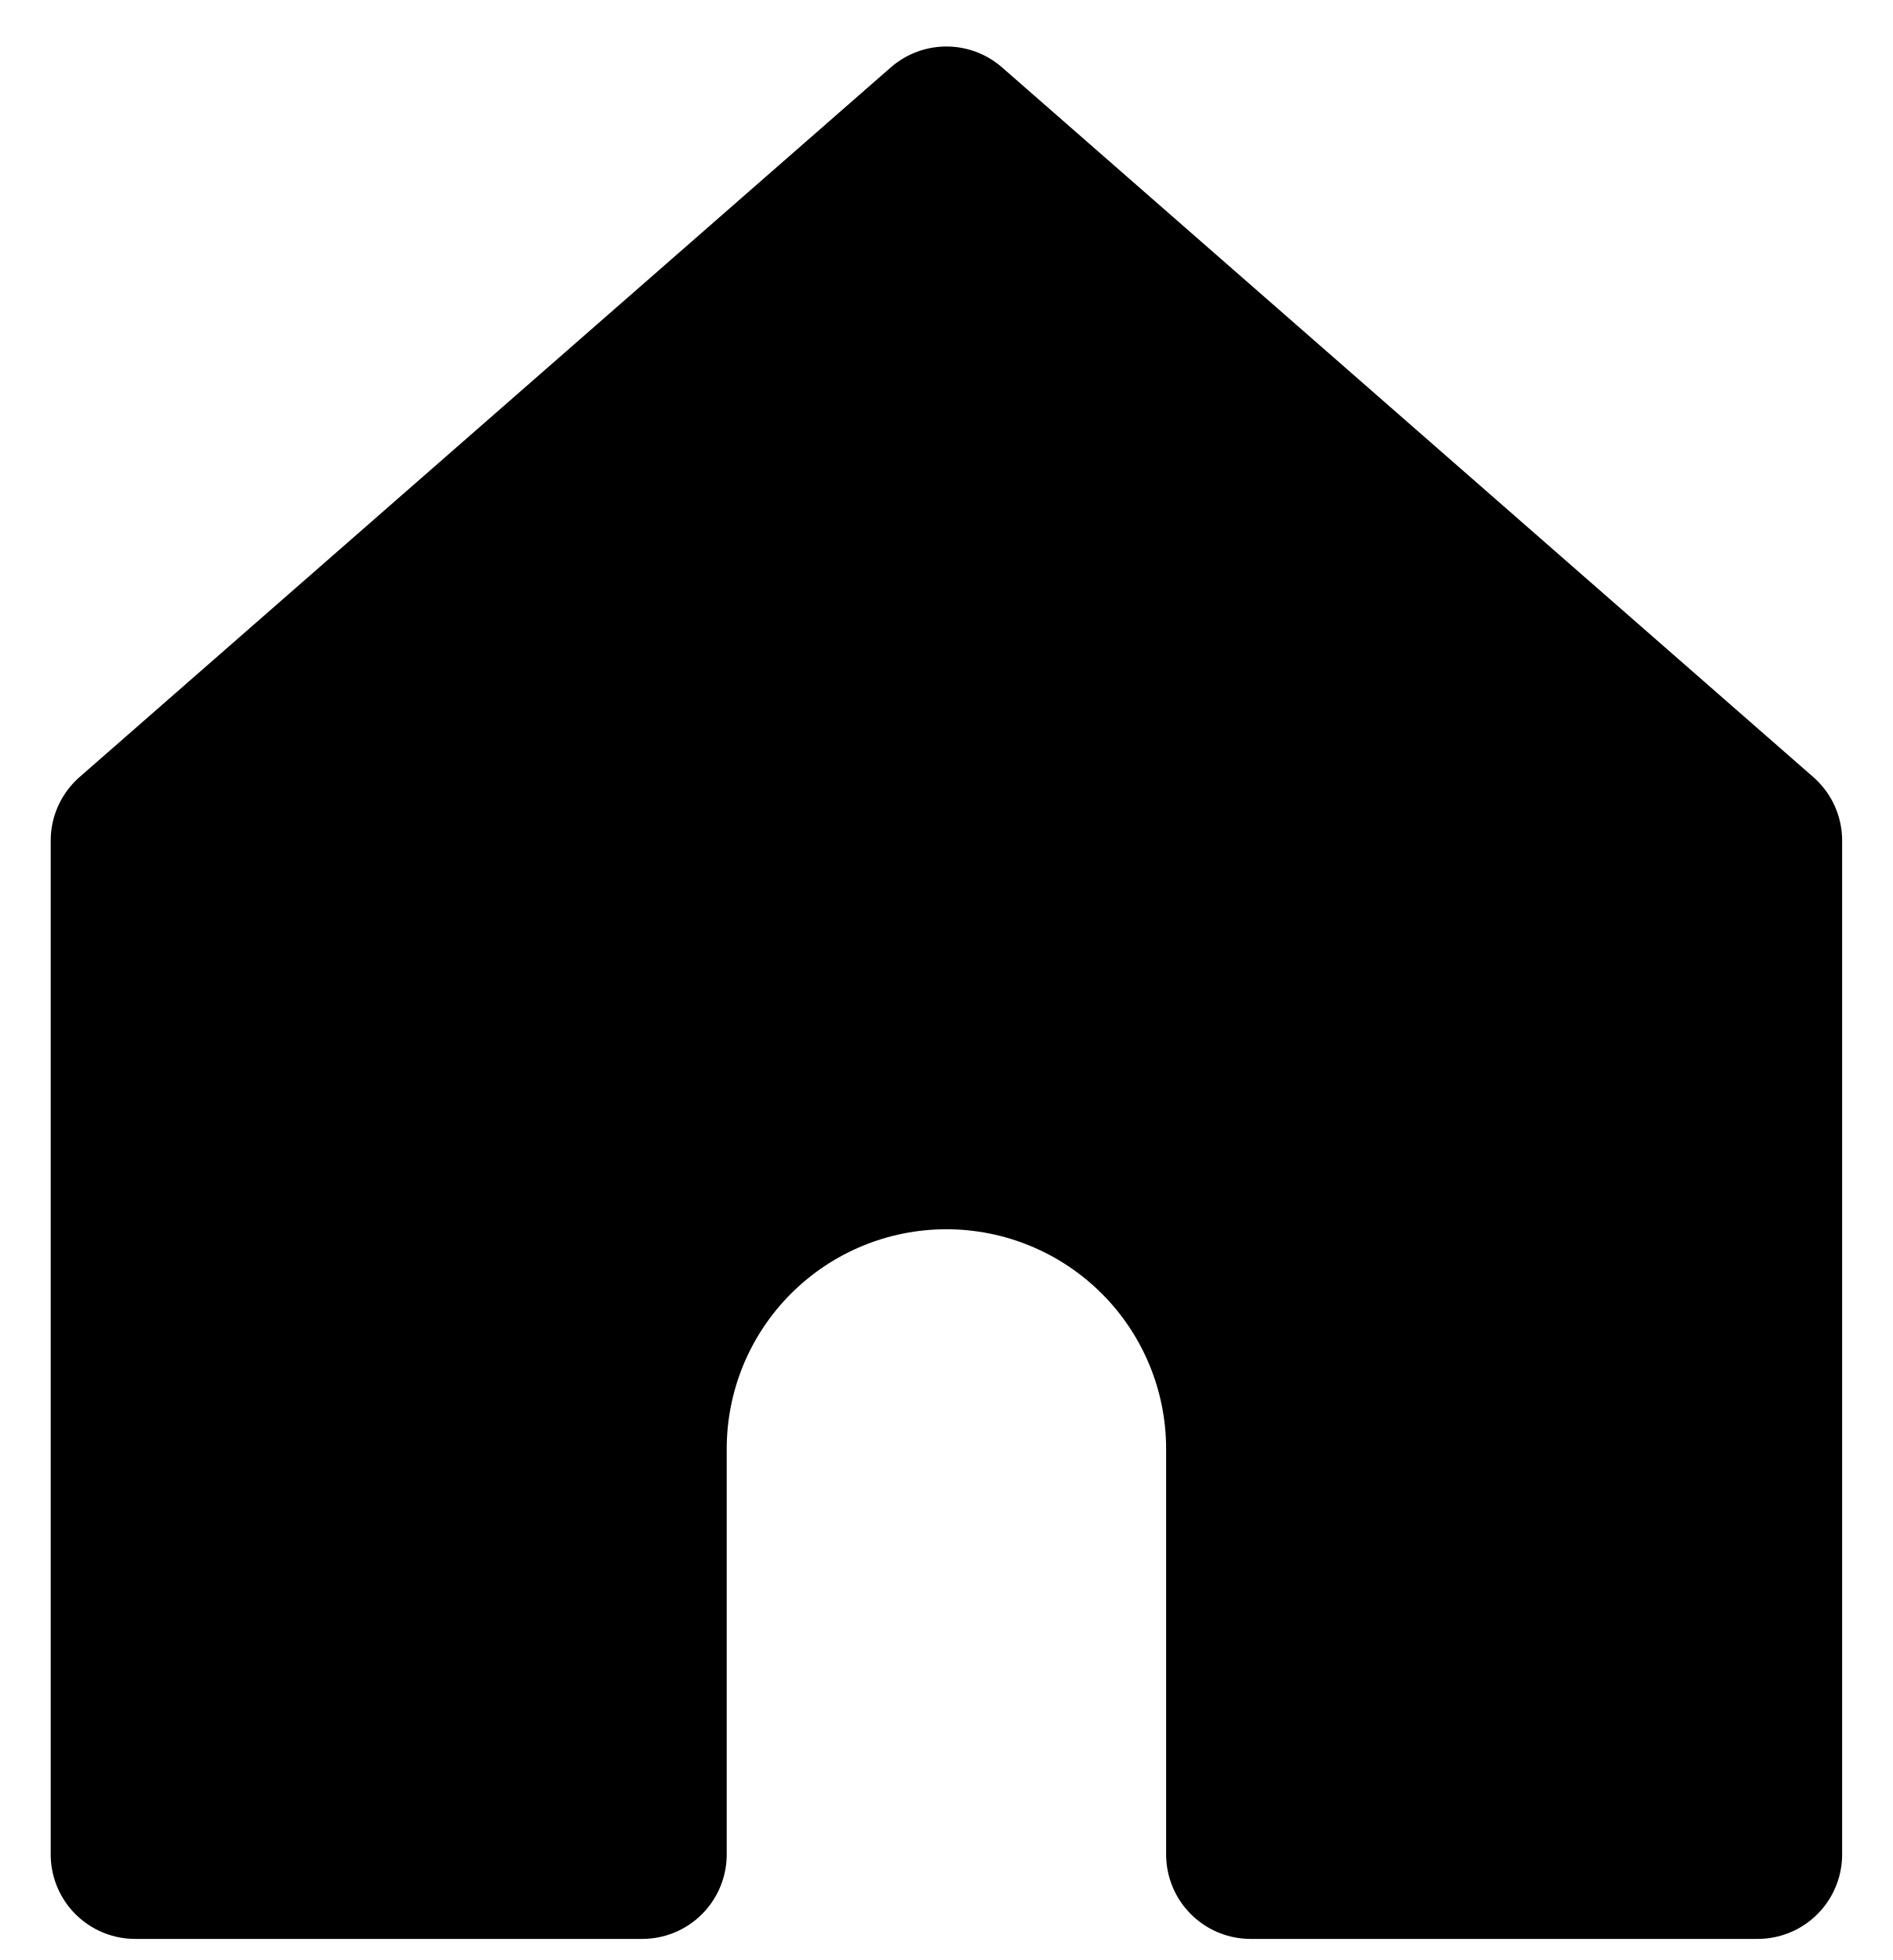
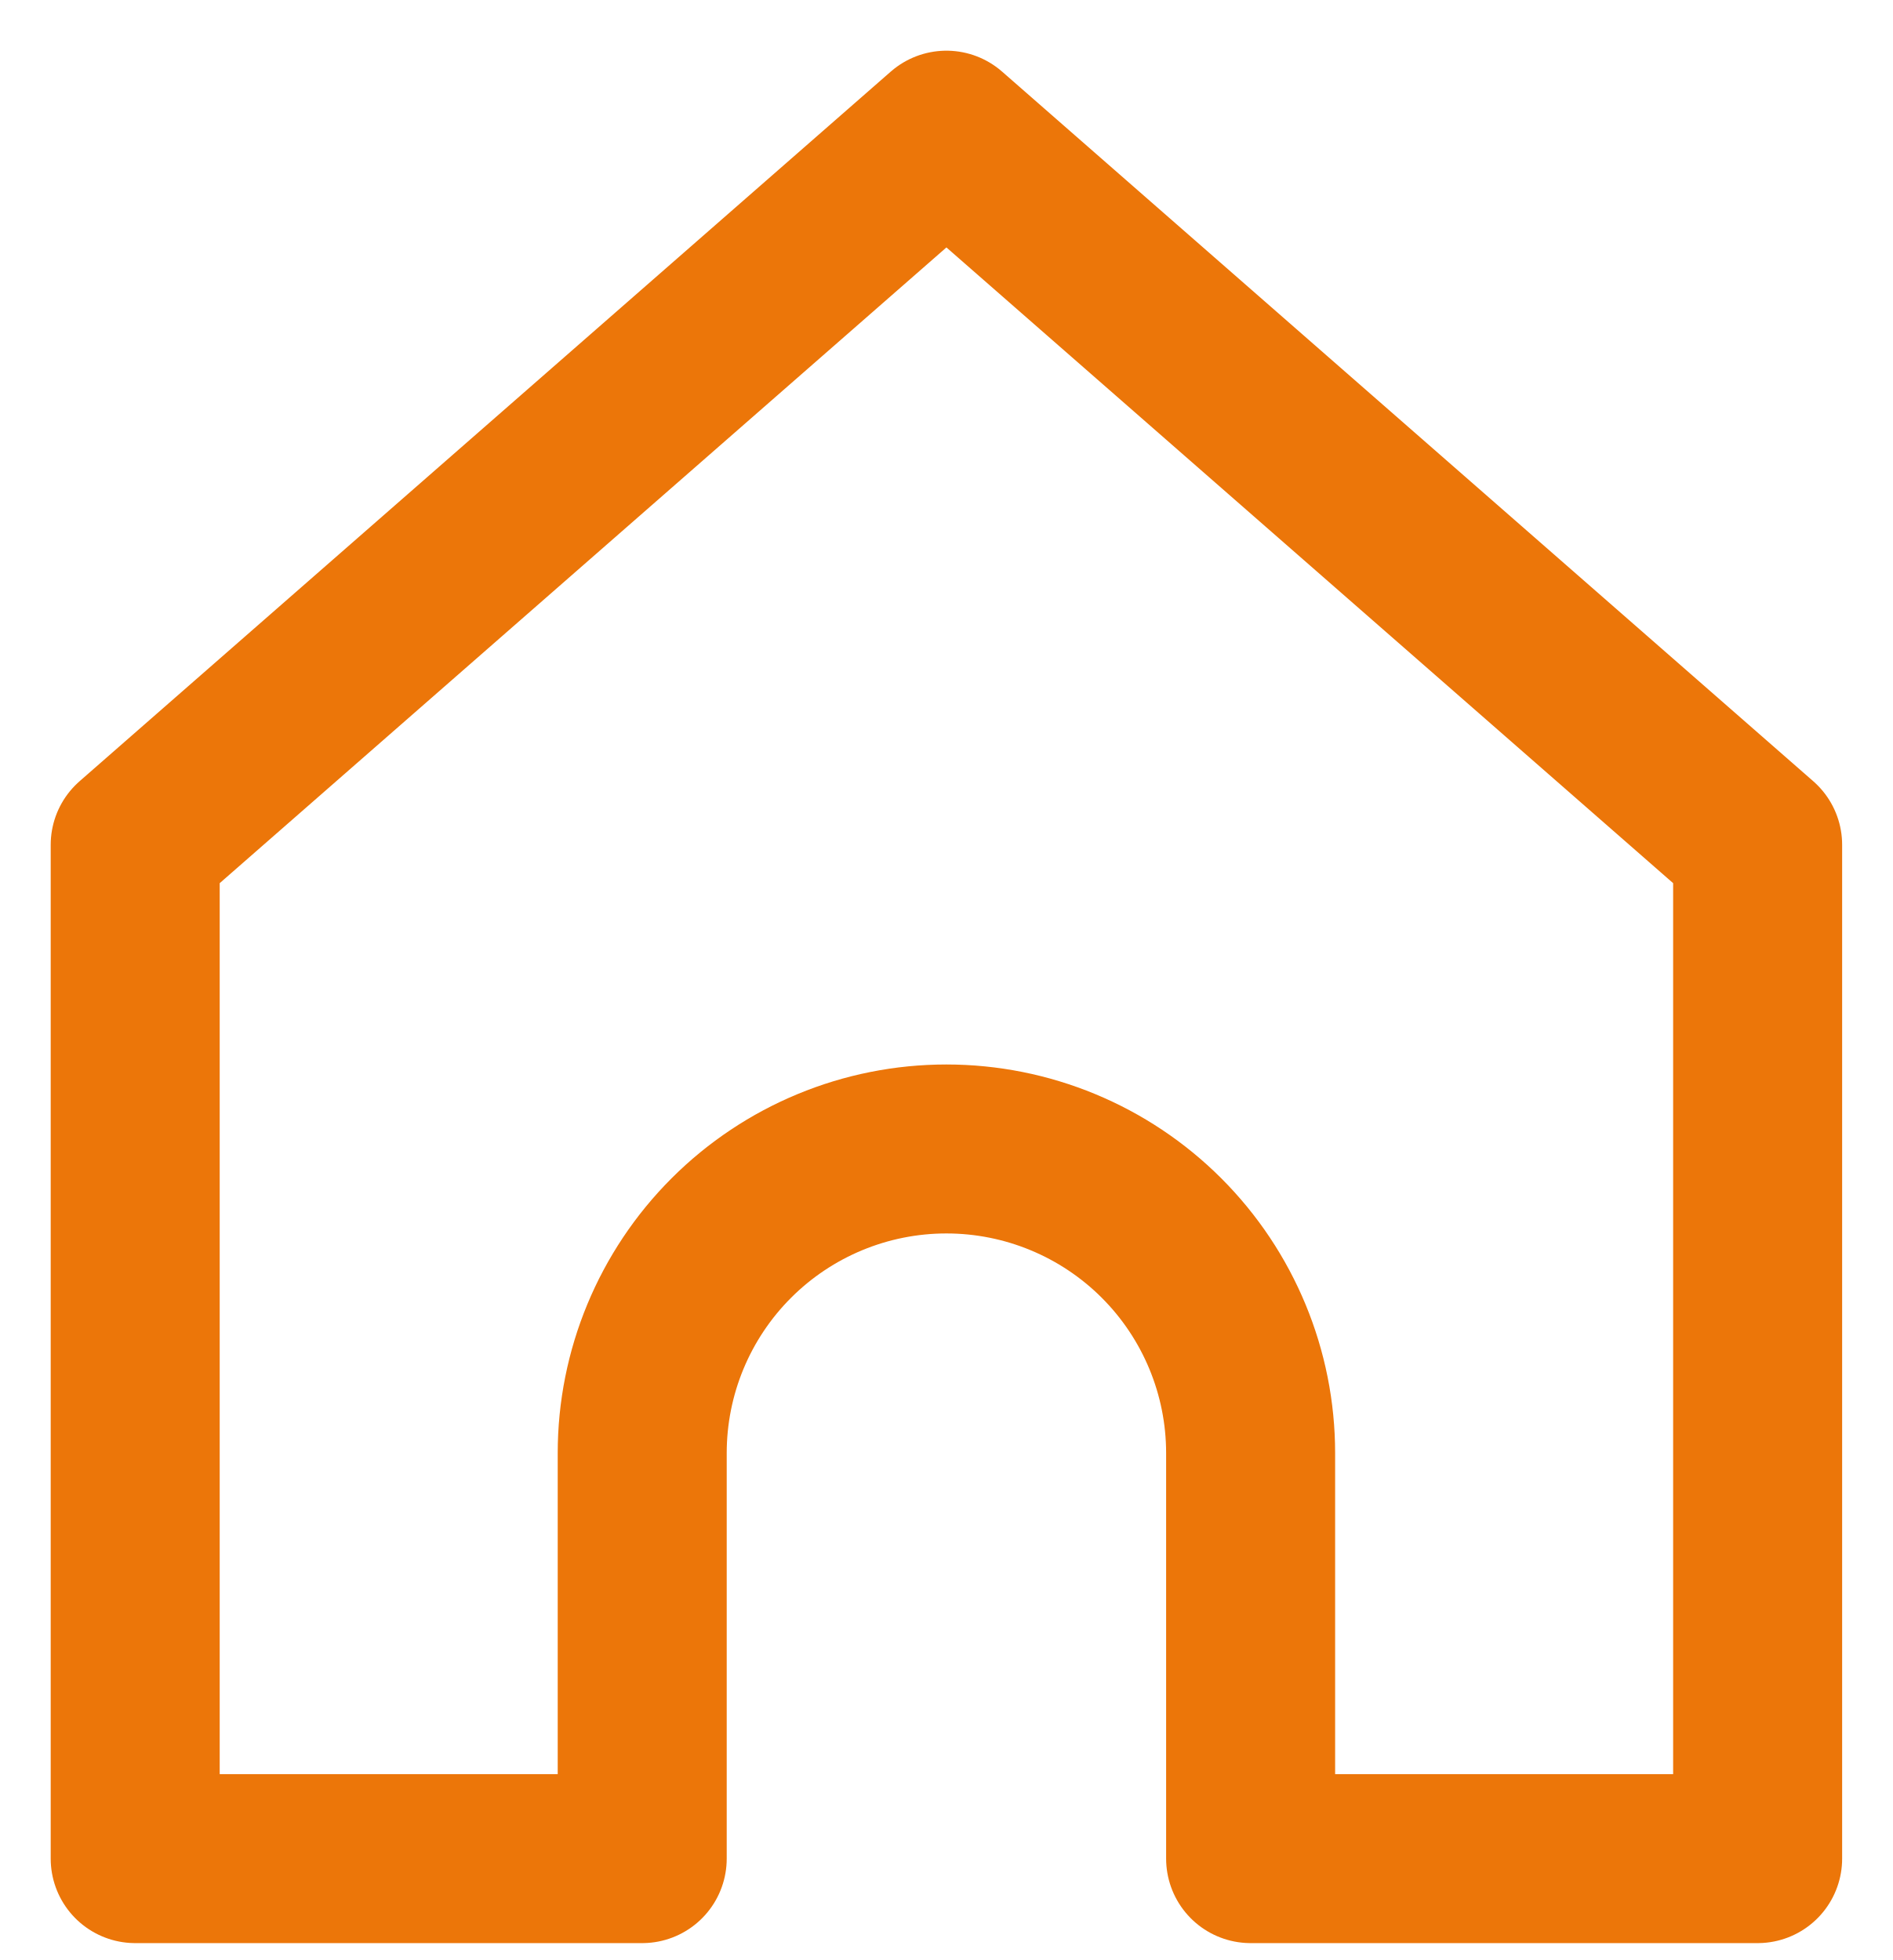
- <svg xmlns="http://www.w3.org/2000/svg" width="100%" height="100%" viewBox="0 0 28 29" fill="none">
-   <path d="M2 12.438L14 1.938L26 12.438V27.438H18.5V21.438C18.5 20.244 18.026 19.099 17.182 18.256C16.338 17.412 15.193 16.938 14 16.938C12.806 16.938 11.662 17.412 10.818 18.256C9.974 19.099 9.5 20.244 9.5 21.438V27.438H2L2 12.438Z" fill="currentColor" stroke="currentColor" stroke-width="2.5" stroke-linecap="round" stroke-linejoin="round" />
+ <svg xmlns="http://www.w3.org/2000/svg" width="28" height="29" viewBox="0 0 28 29" fill="none">
+   <path d="M2 12.5L14 2L26 12.5V27.5H18.5V21.5C18.5 20.307 18.026 19.162 17.182 18.318C16.338 17.474 15.193 17 14 17C12.806 17 11.662 17.474 10.818 18.318C9.974 19.162 9.5 20.306 9.5 21.5V27.5H2L2 12.5Z" stroke="#EC7609" stroke-width="2.5" stroke-linecap="round" stroke-linejoin="round" />
</svg>
